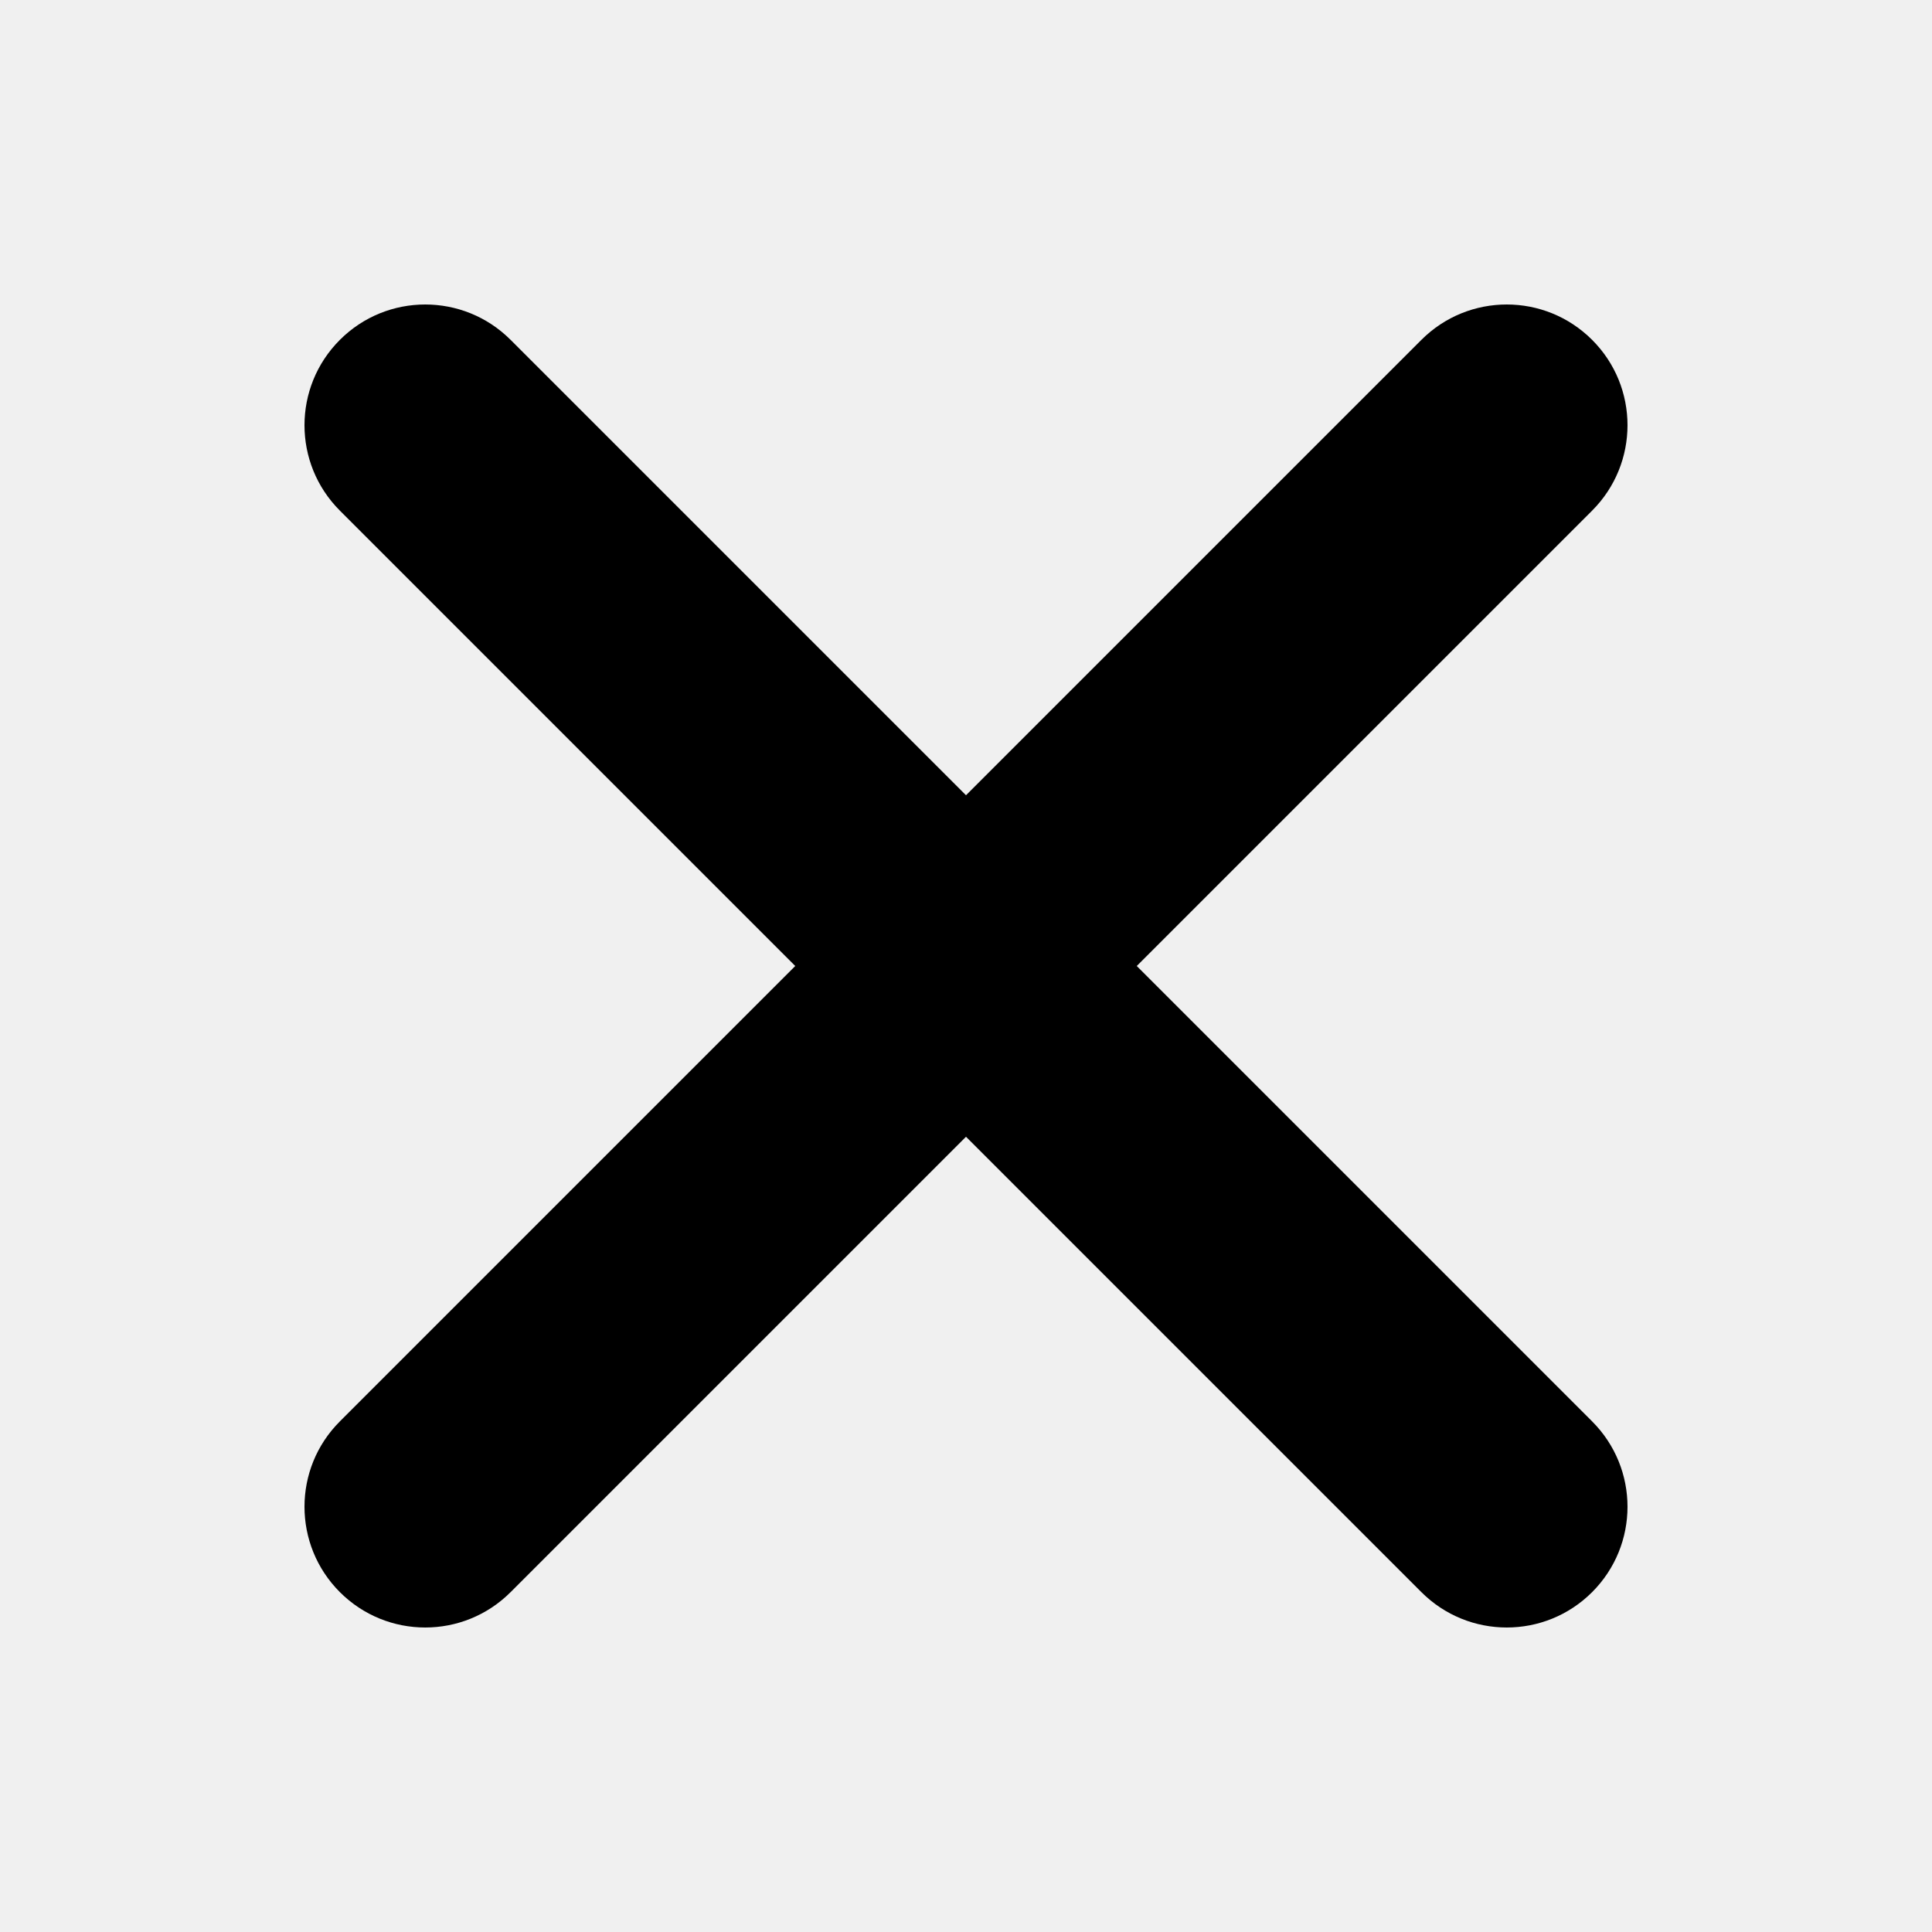
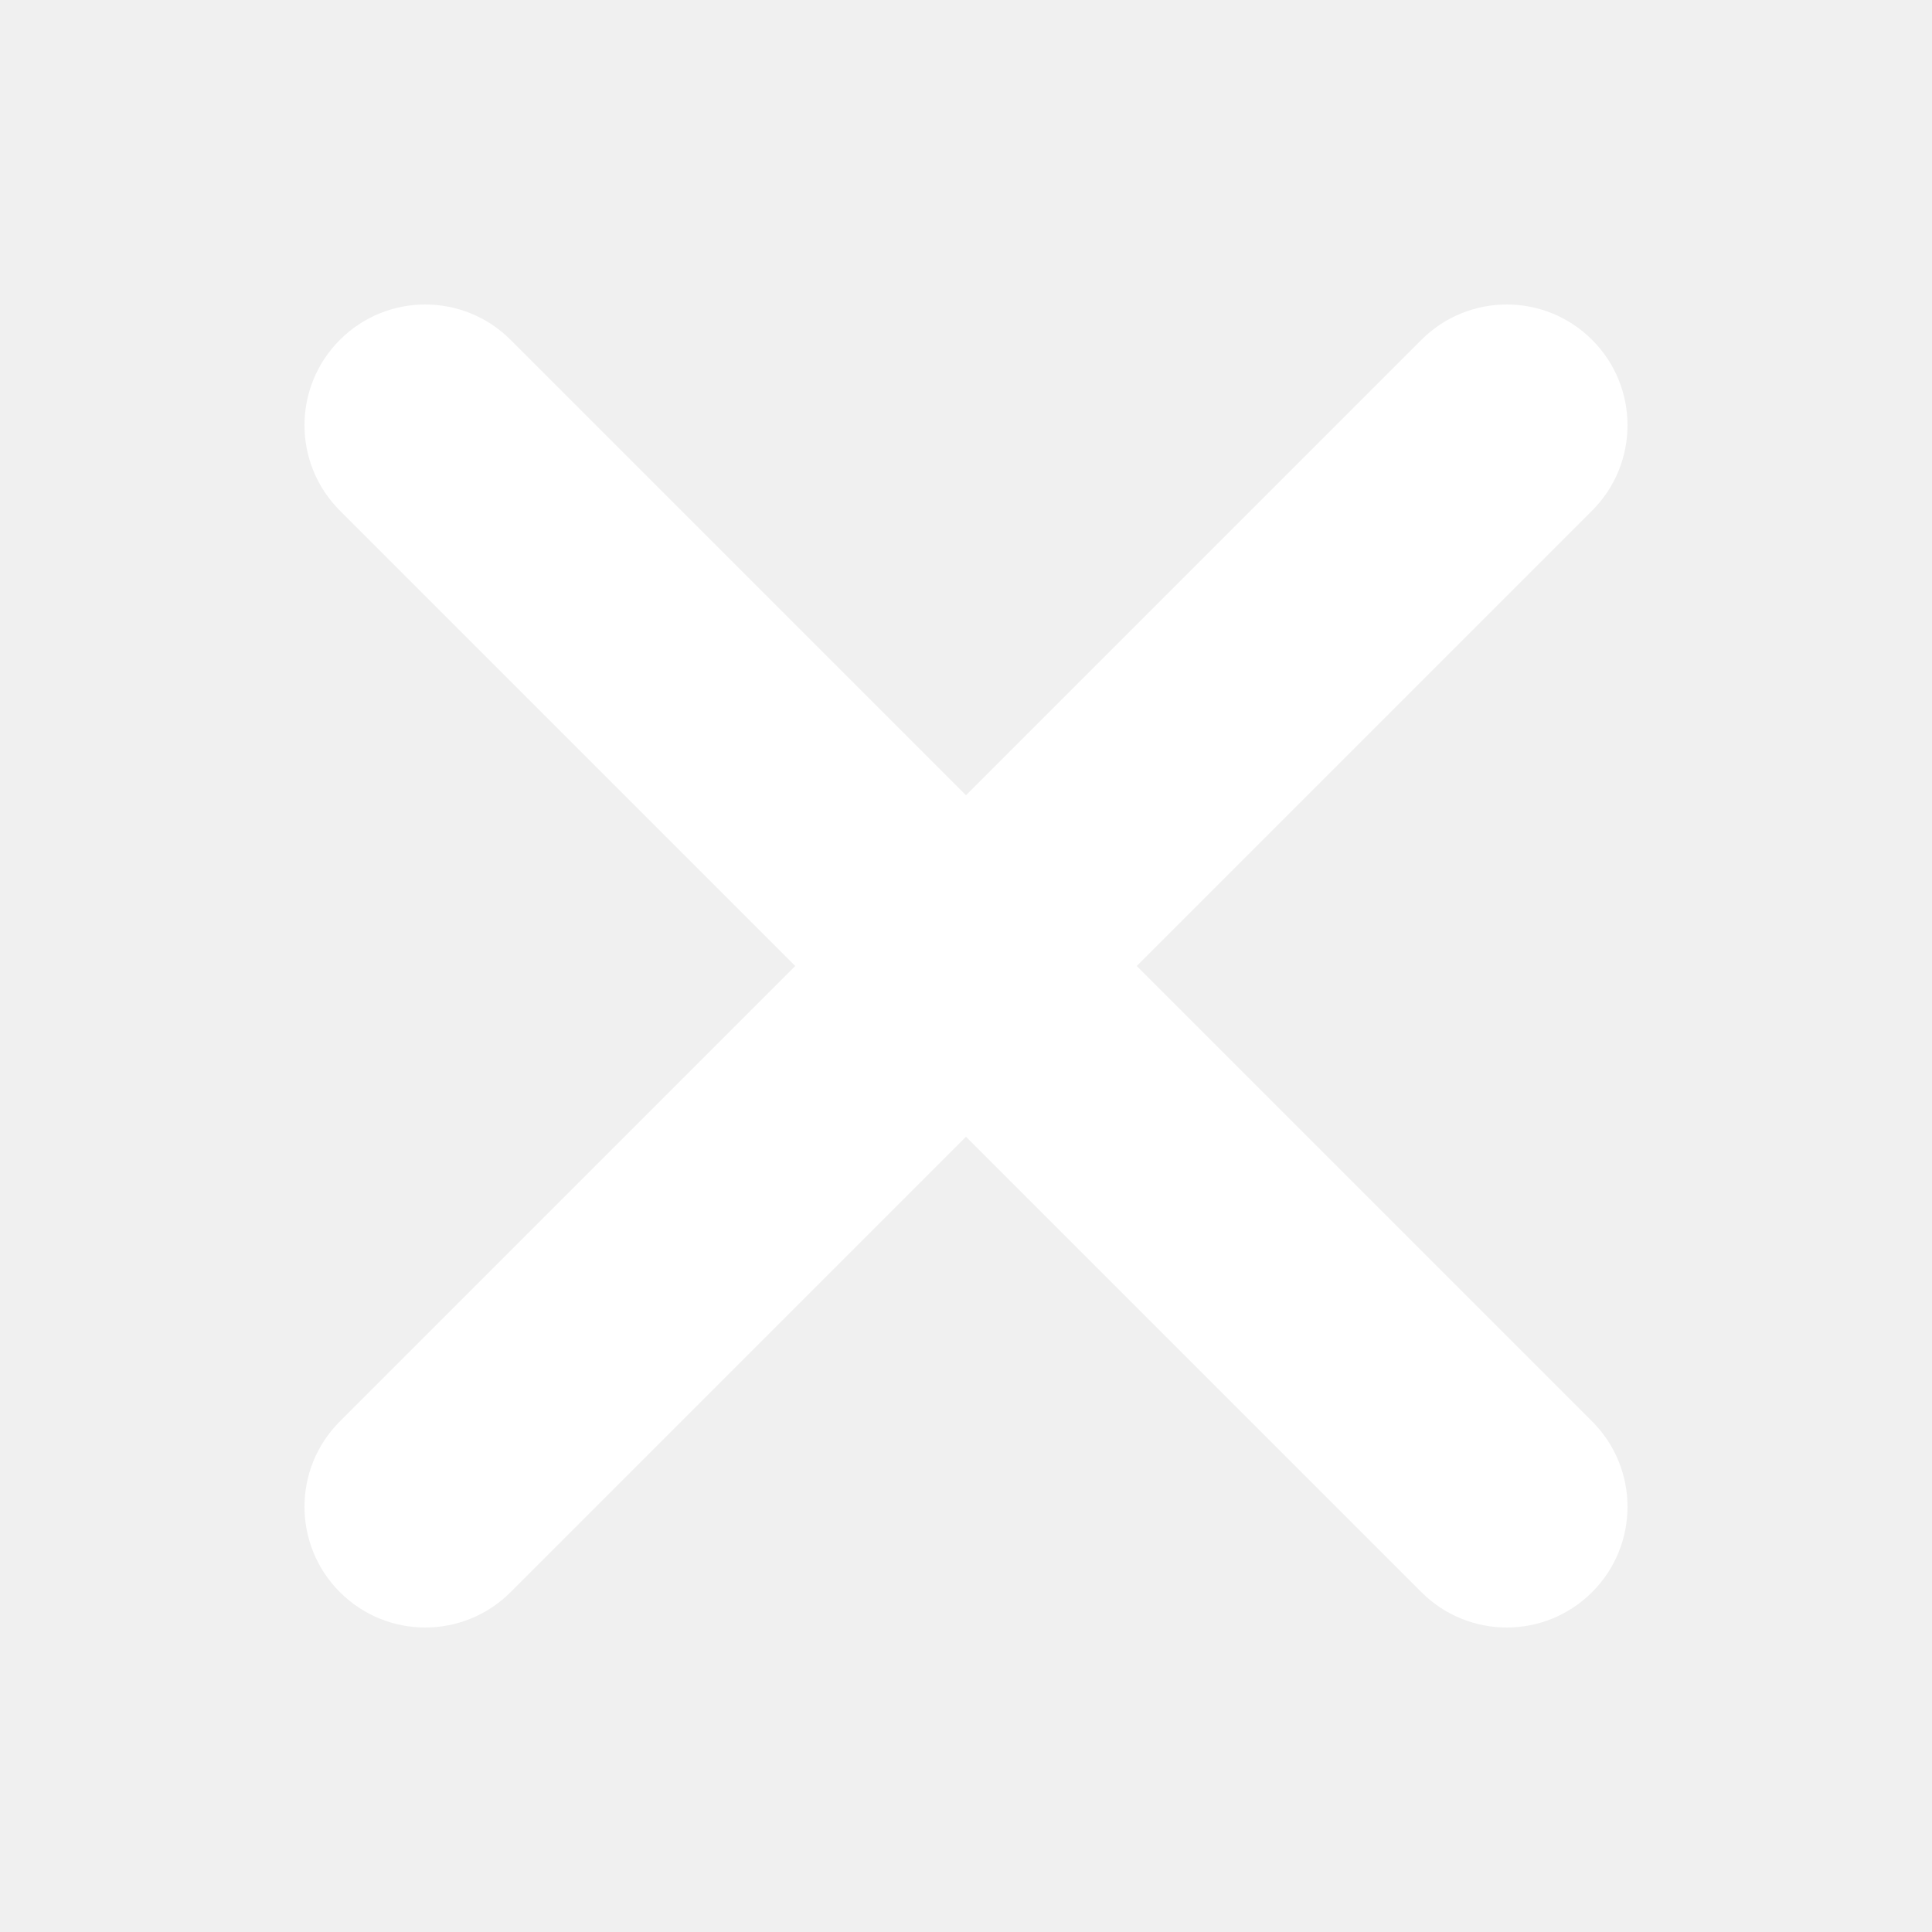
- <svg xmlns="http://www.w3.org/2000/svg" width="1em" height="1em" viewBox="0 0 24 24" fill="currentColor">
+ <svg xmlns="http://www.w3.org/2000/svg" width="16.5" height="16.5" viewBox="0 0 24 24" fill="#fff">
  <path d="M4.222 4.222C4.808 3.636 5.757 3.636 6.343 4.222L19.778 17.657C20.364 18.243 20.364 19.192 19.778 19.778C19.192 20.364 18.243 20.364 17.657 19.778L4.222 6.343C3.636 5.757 3.636 4.808 4.222 4.222Z" />
  <path d="M19.778 4.222C20.364 4.807 20.364 5.757 19.778 6.343L6.343 19.778C5.757 20.364 4.808 20.364 4.222 19.778C3.636 19.192 3.636 18.242 4.222 17.657L17.657 4.222C18.243 3.636 19.192 3.636 19.778 4.222Z" />
</svg>
